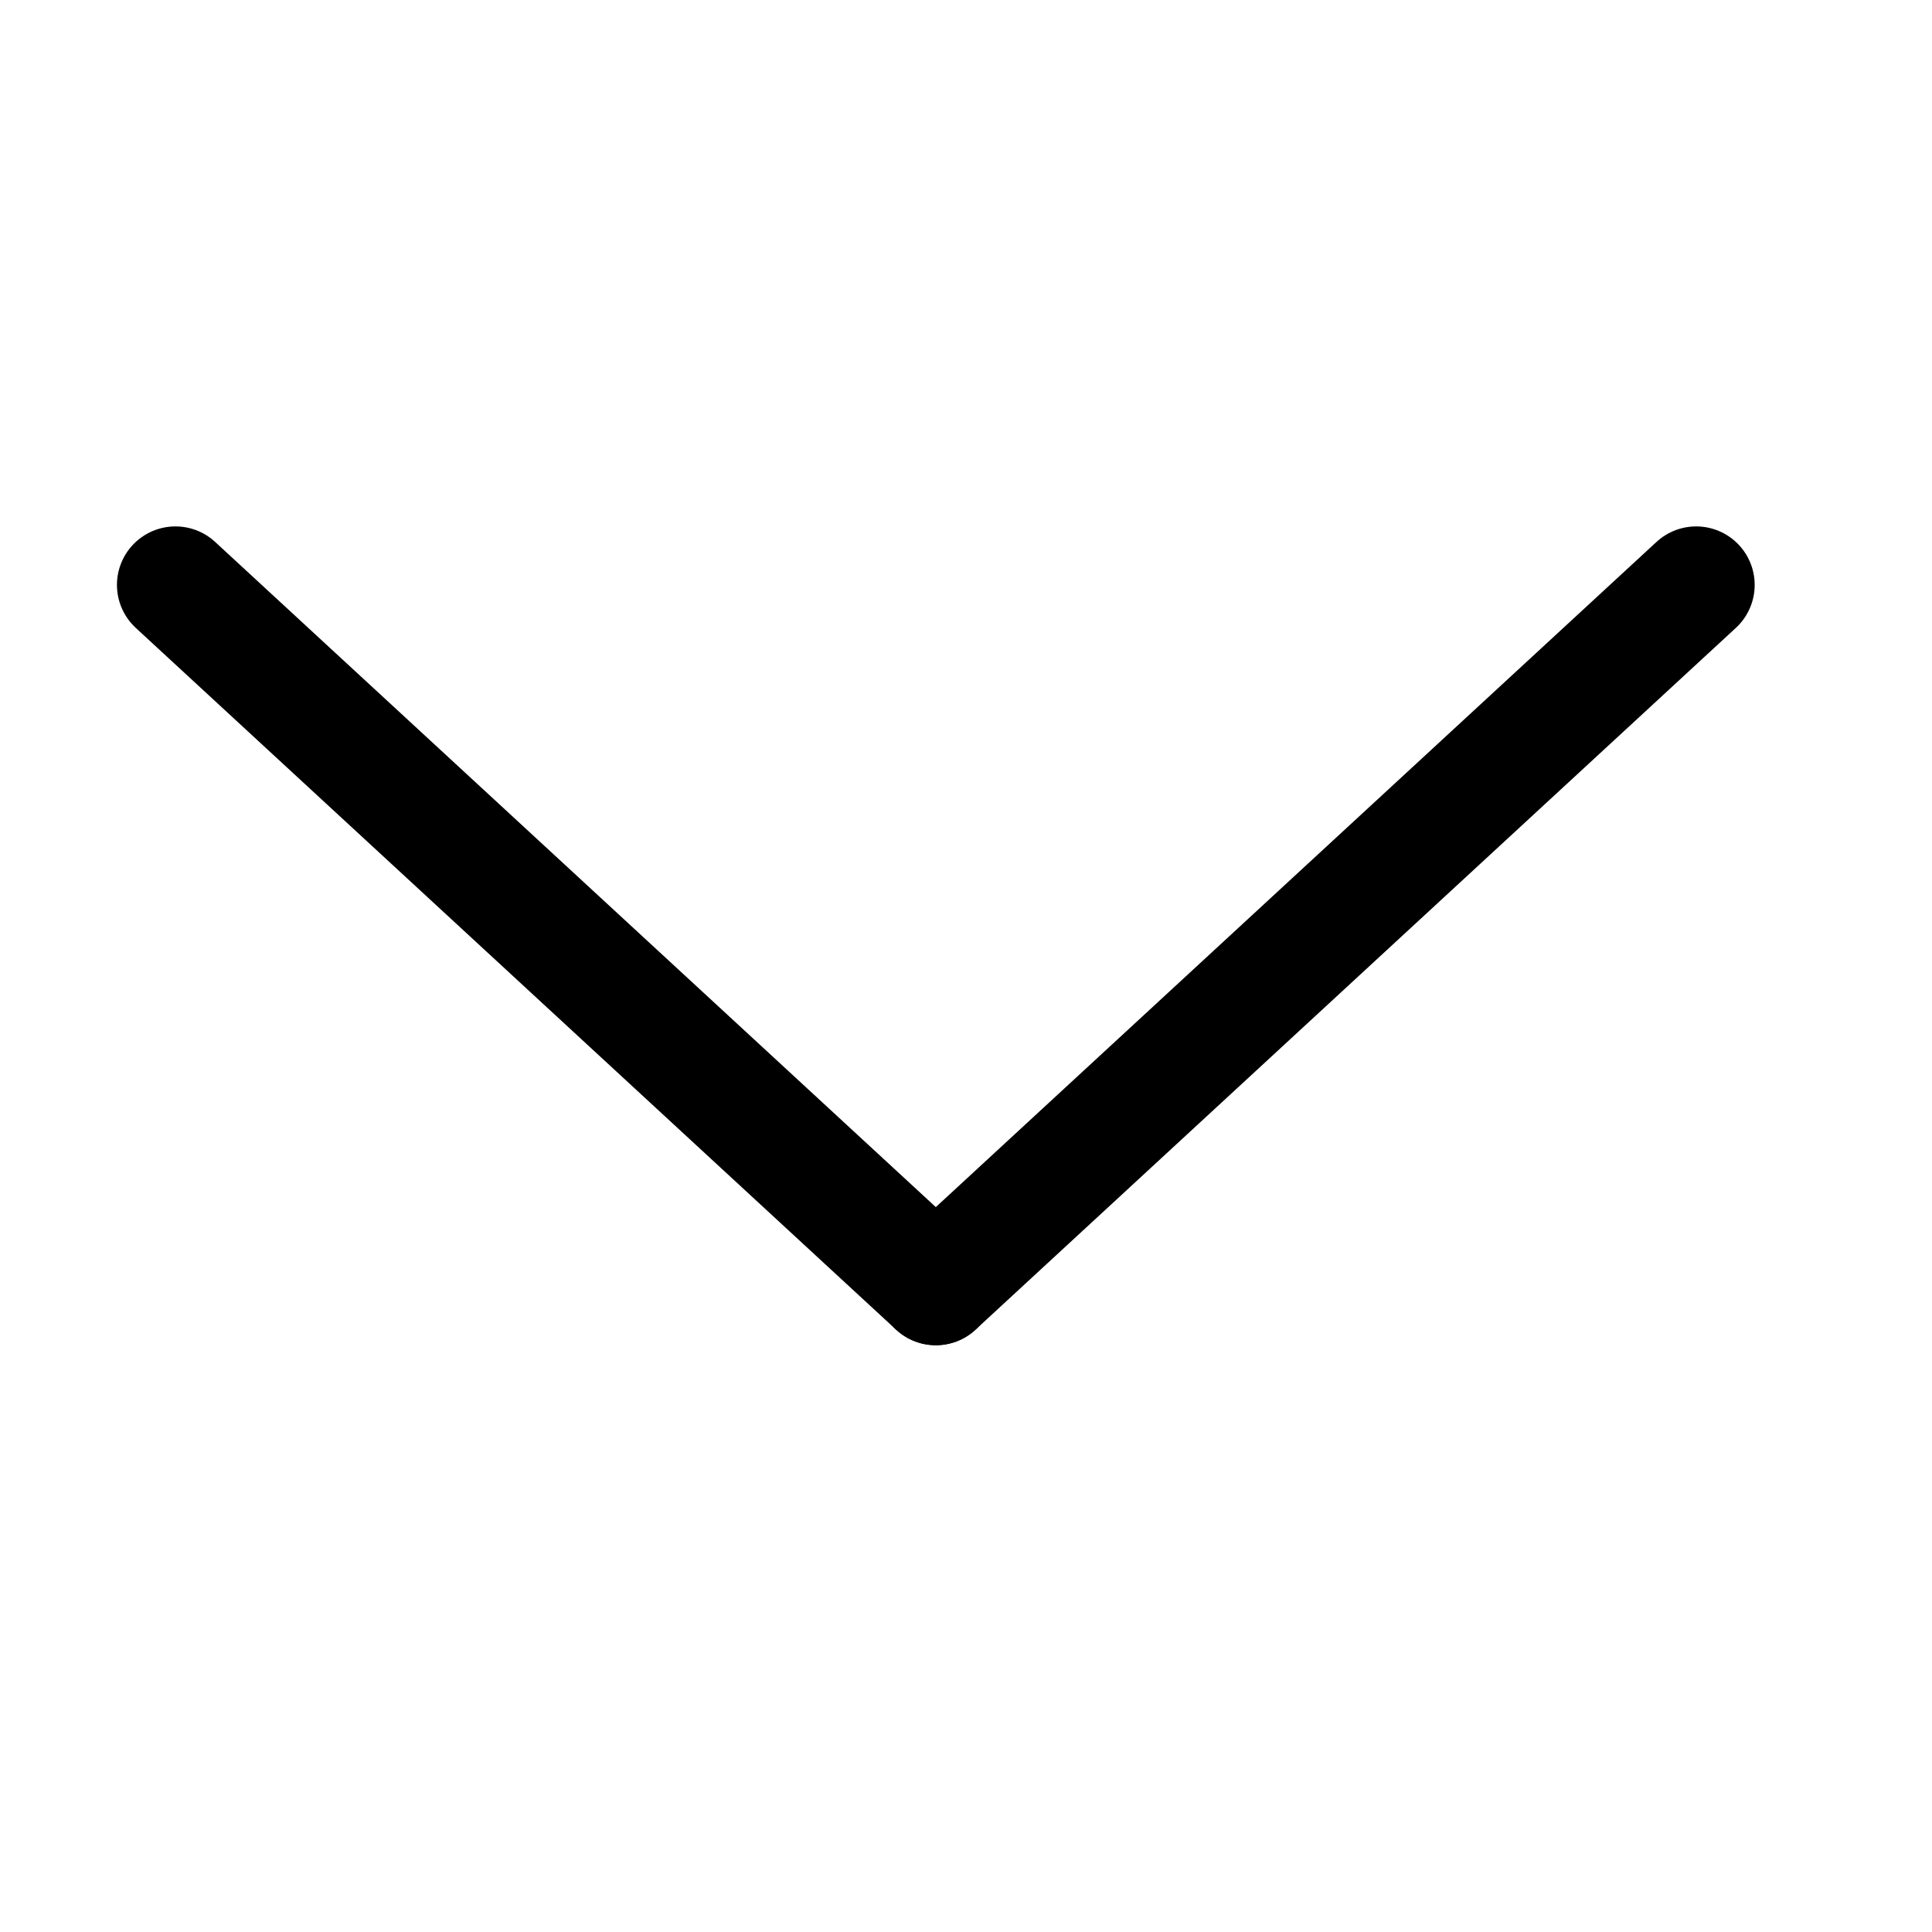
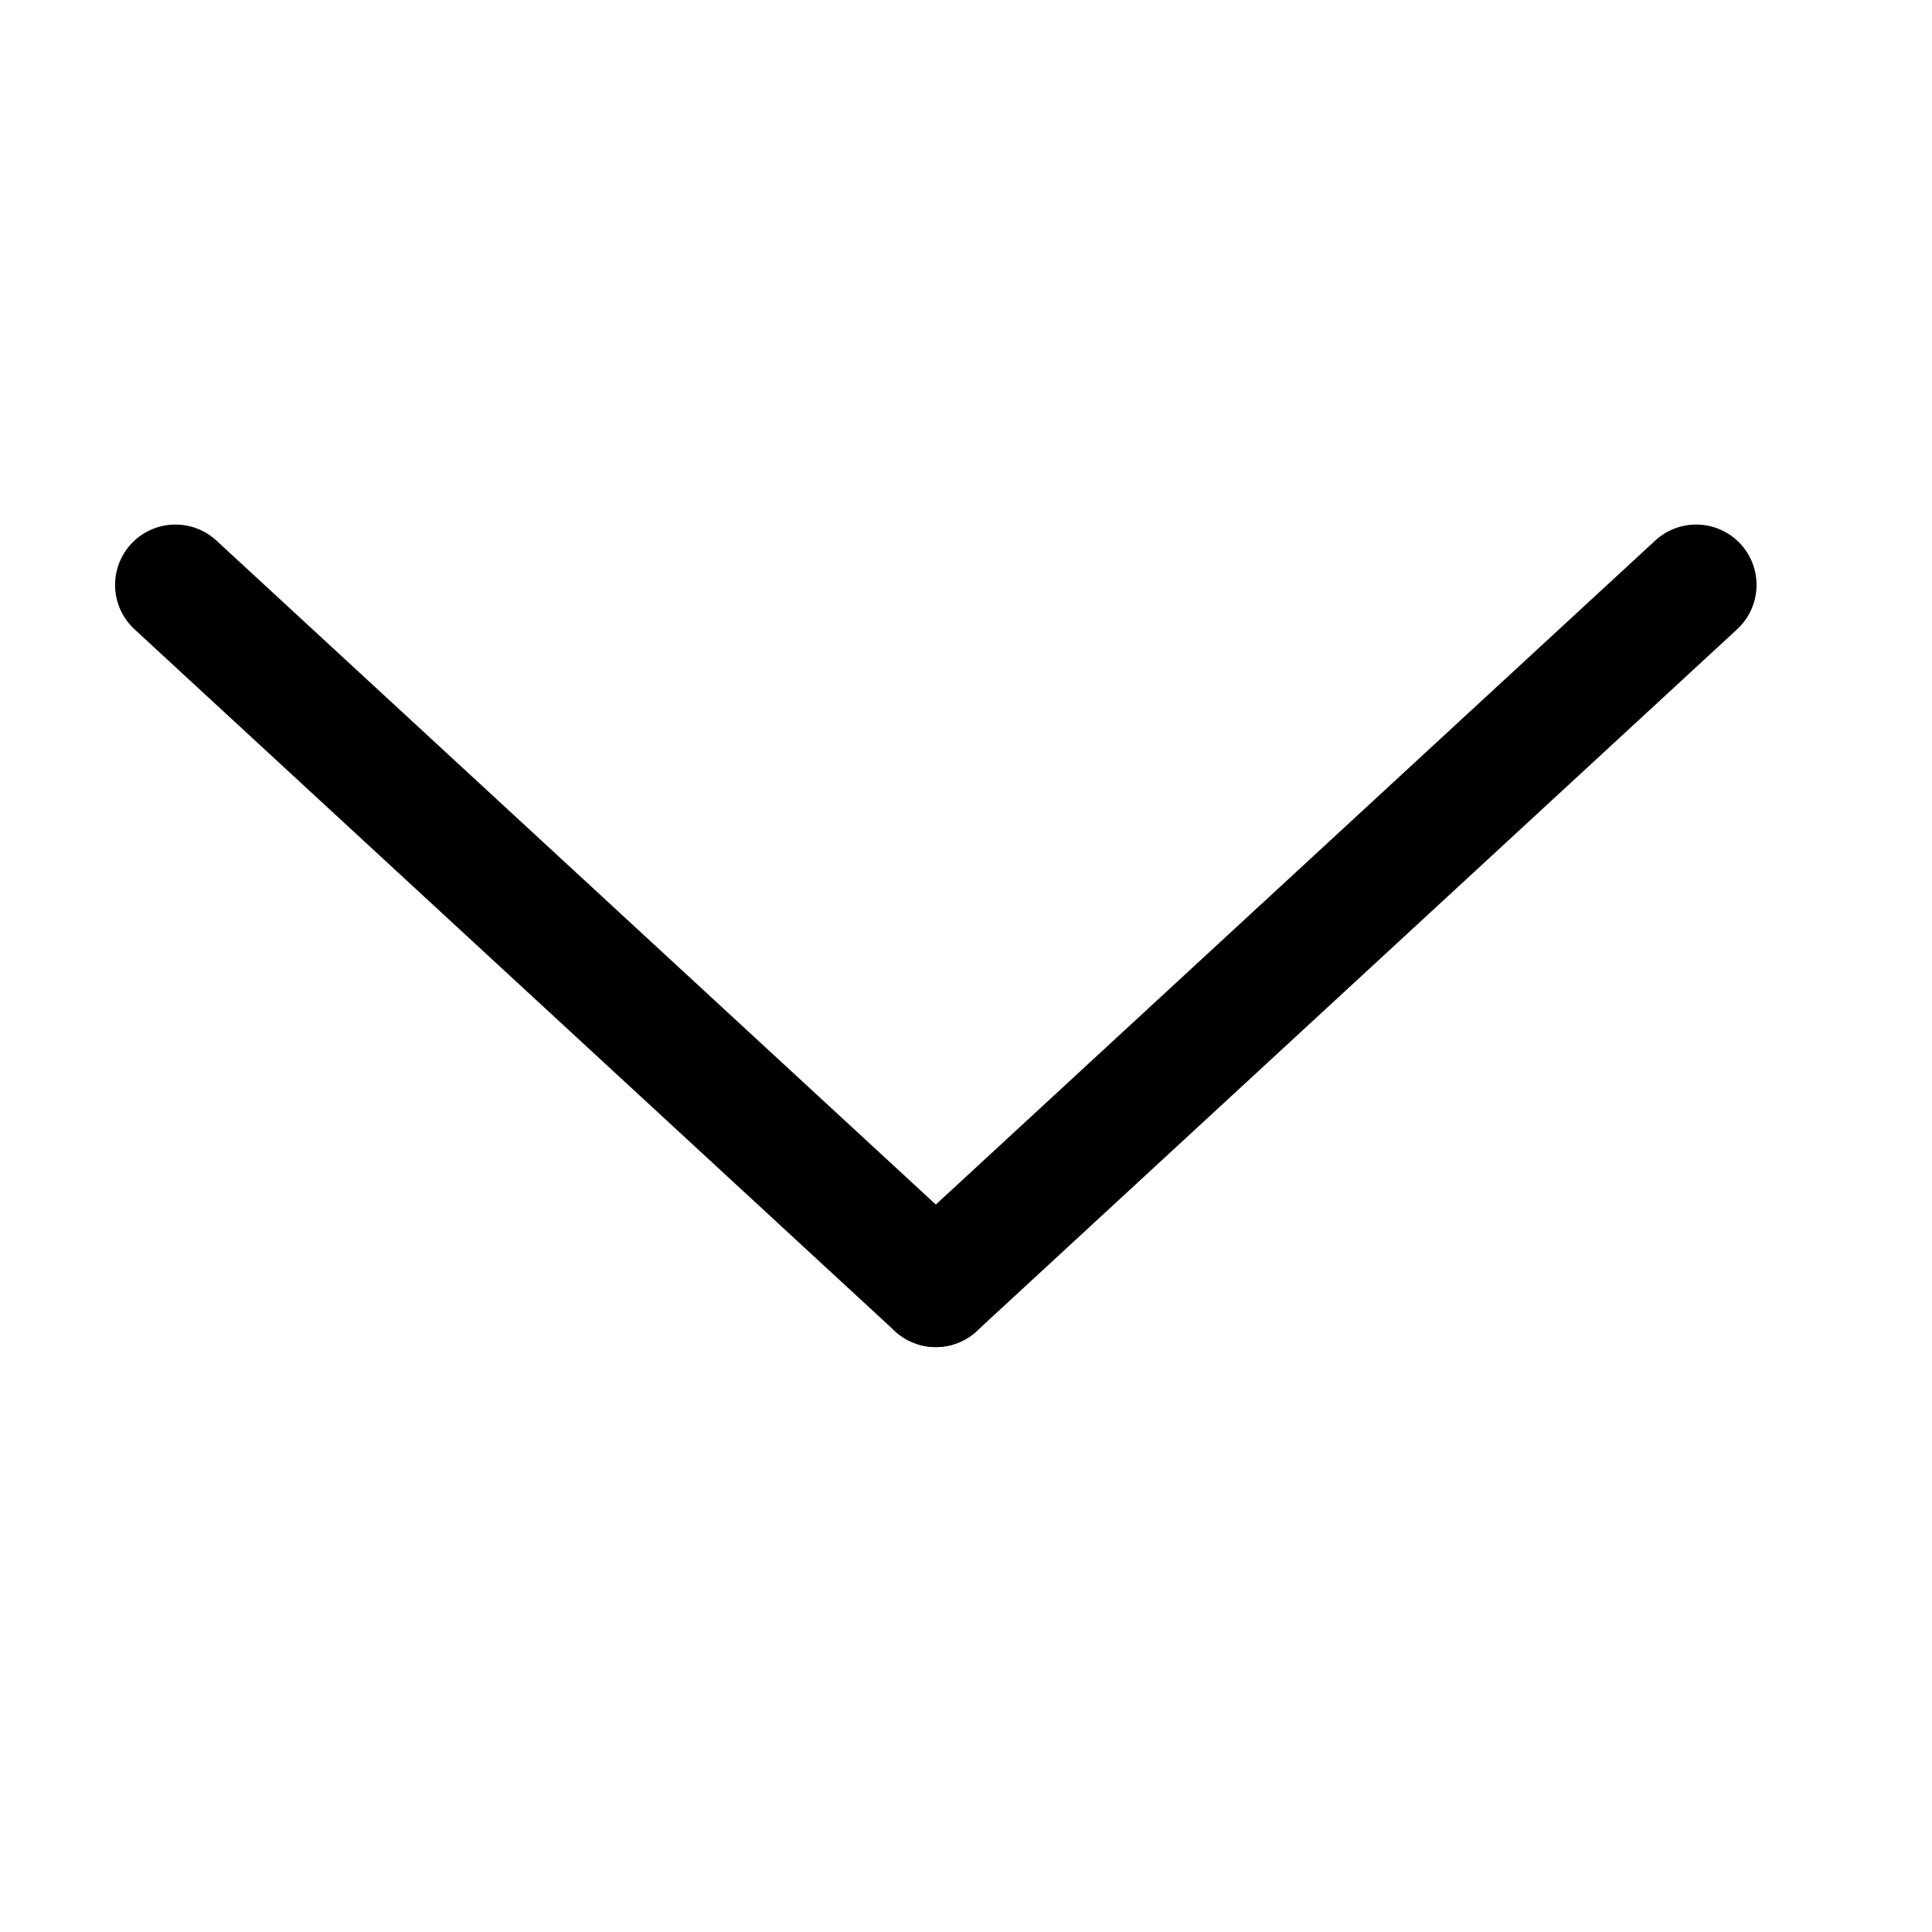
<svg xmlns="http://www.w3.org/2000/svg" width="16" height="16" viewBox="0 0 16 16" fill="none">
-   <path d="M1.453 4.844L7.75 10.656" stroke="currentColor" stroke-width="0.969" stroke-linecap="round" />
-   <path d="M7.75 10.656L14.047 4.844" stroke="currentColor" stroke-width="0.969" stroke-linecap="round" />
+   <path d="M1.453 4.844L7.75 10.656" stroke="currentColor" stroke-linecap="round" />
+   <path d="M7.75 10.656L14.047 4.844" stroke="currentColor" stroke-linecap="round" />
</svg>
